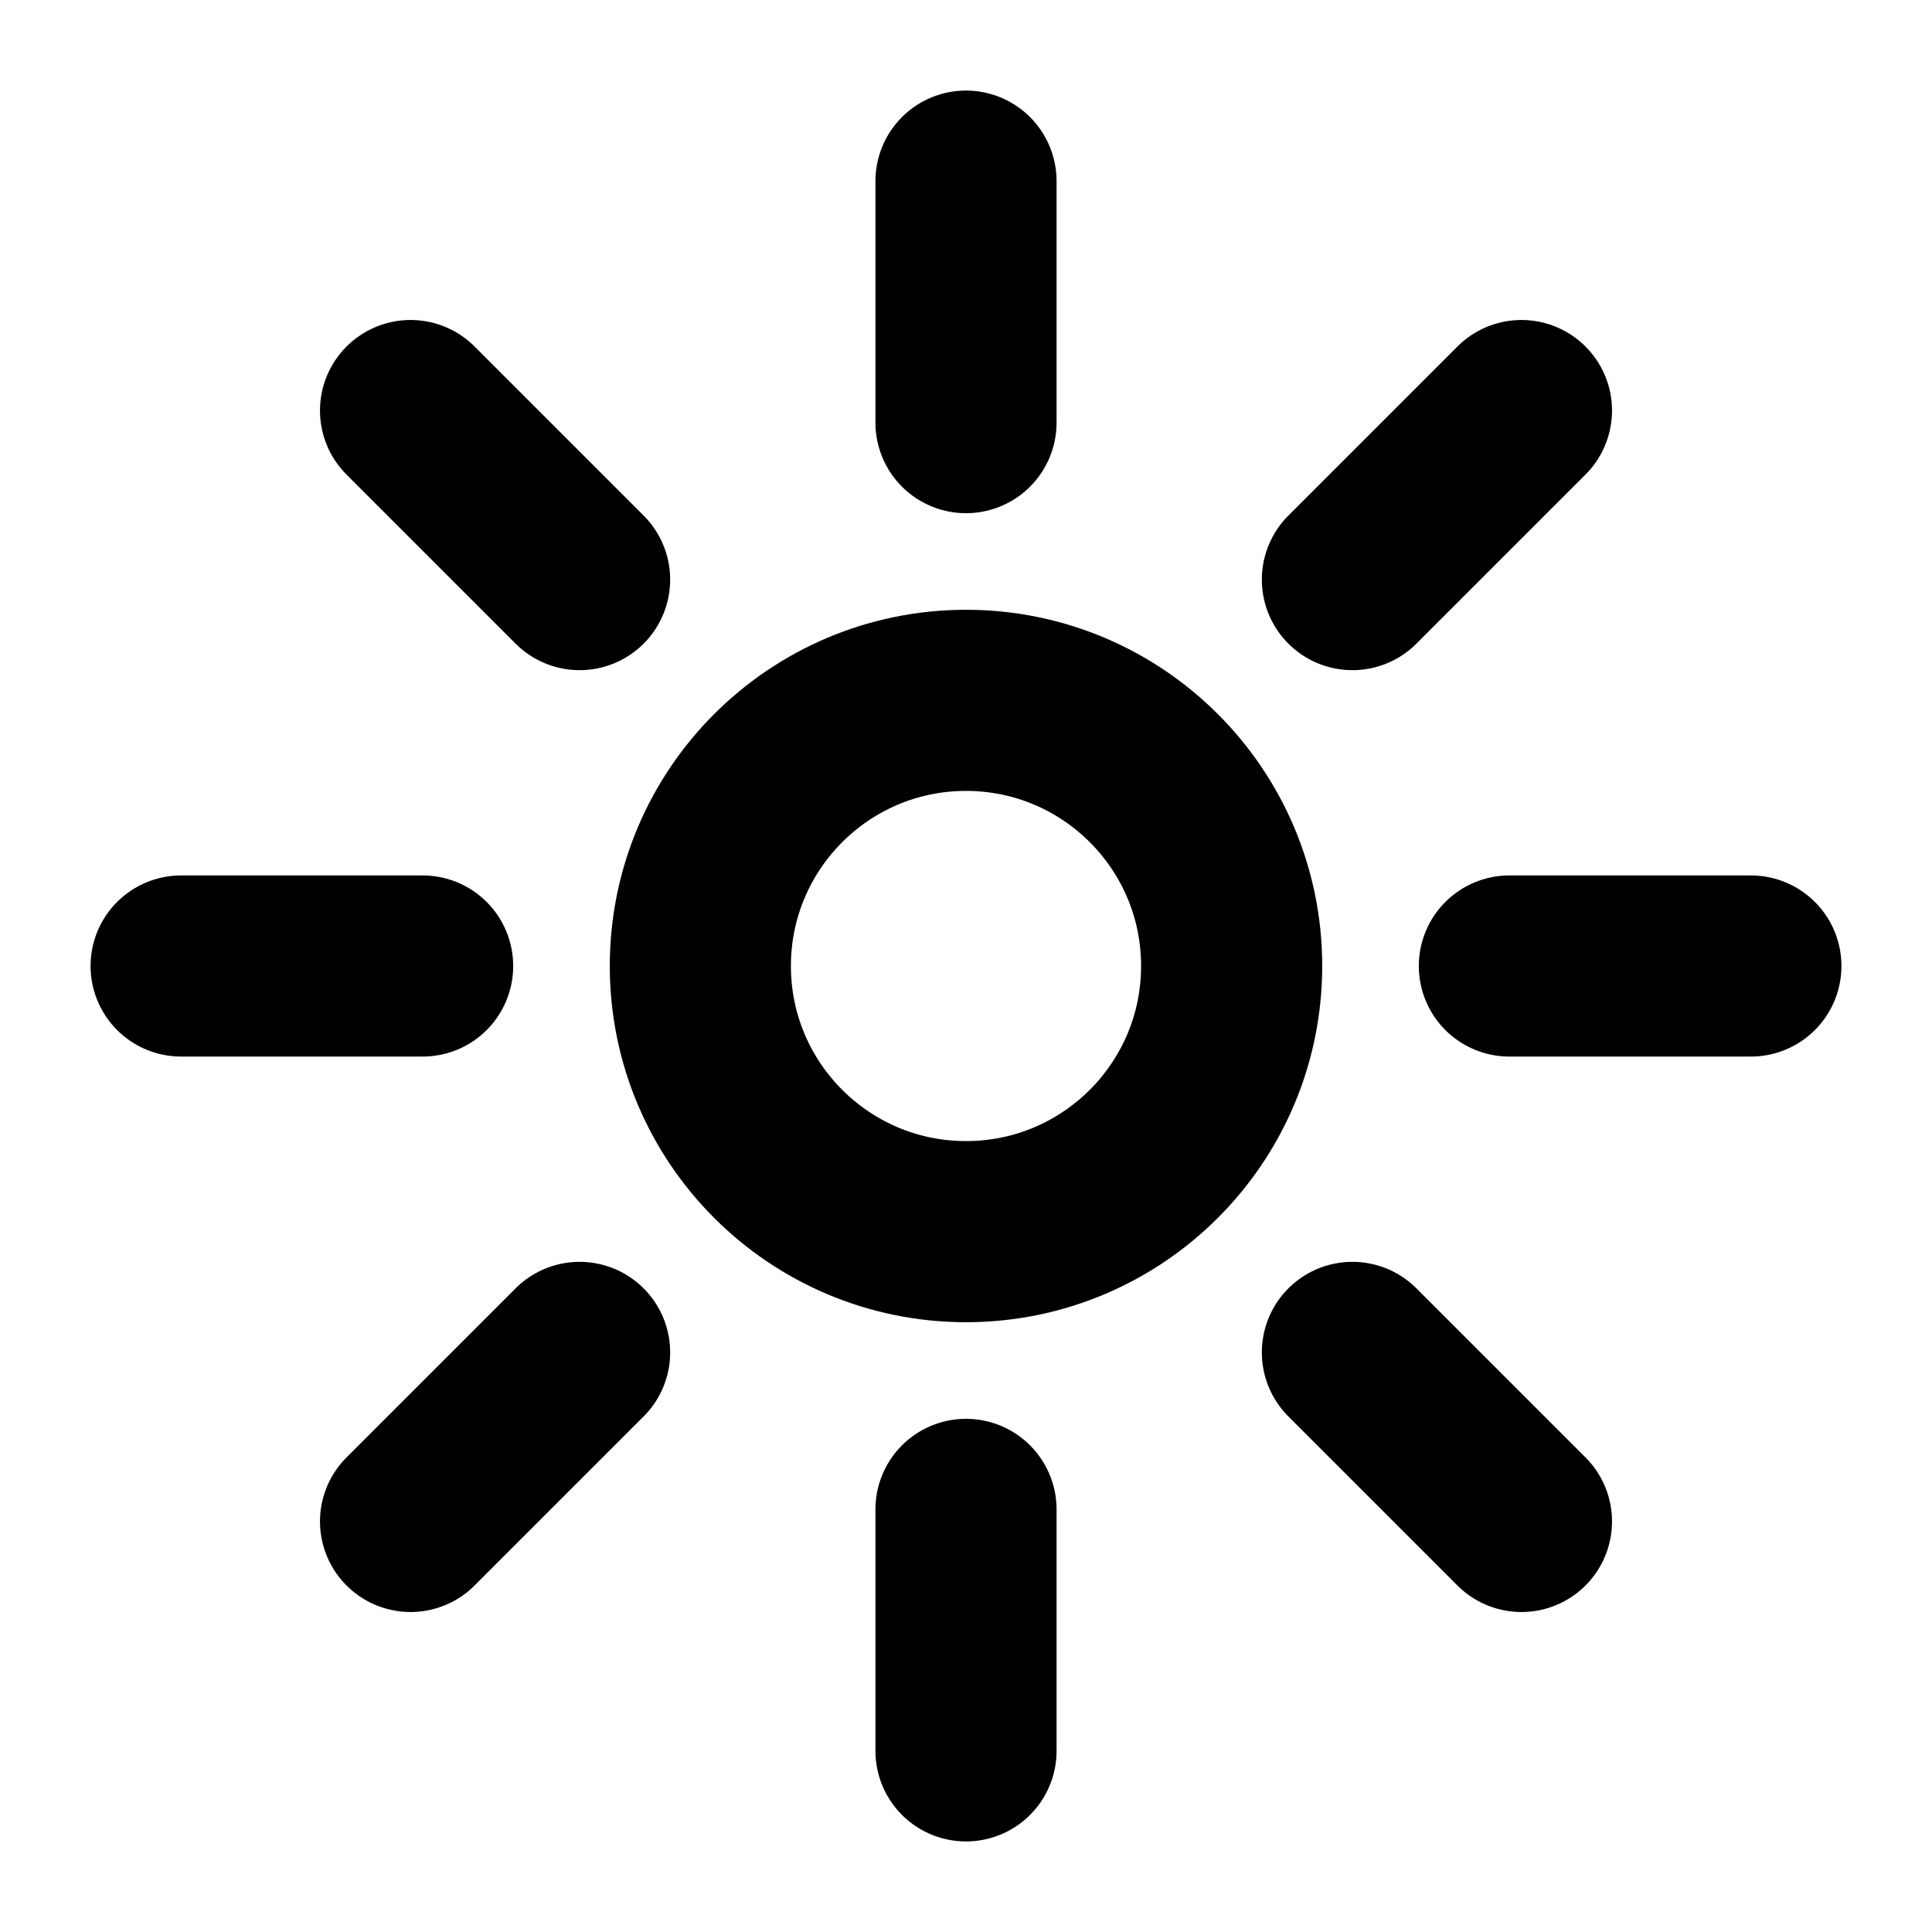
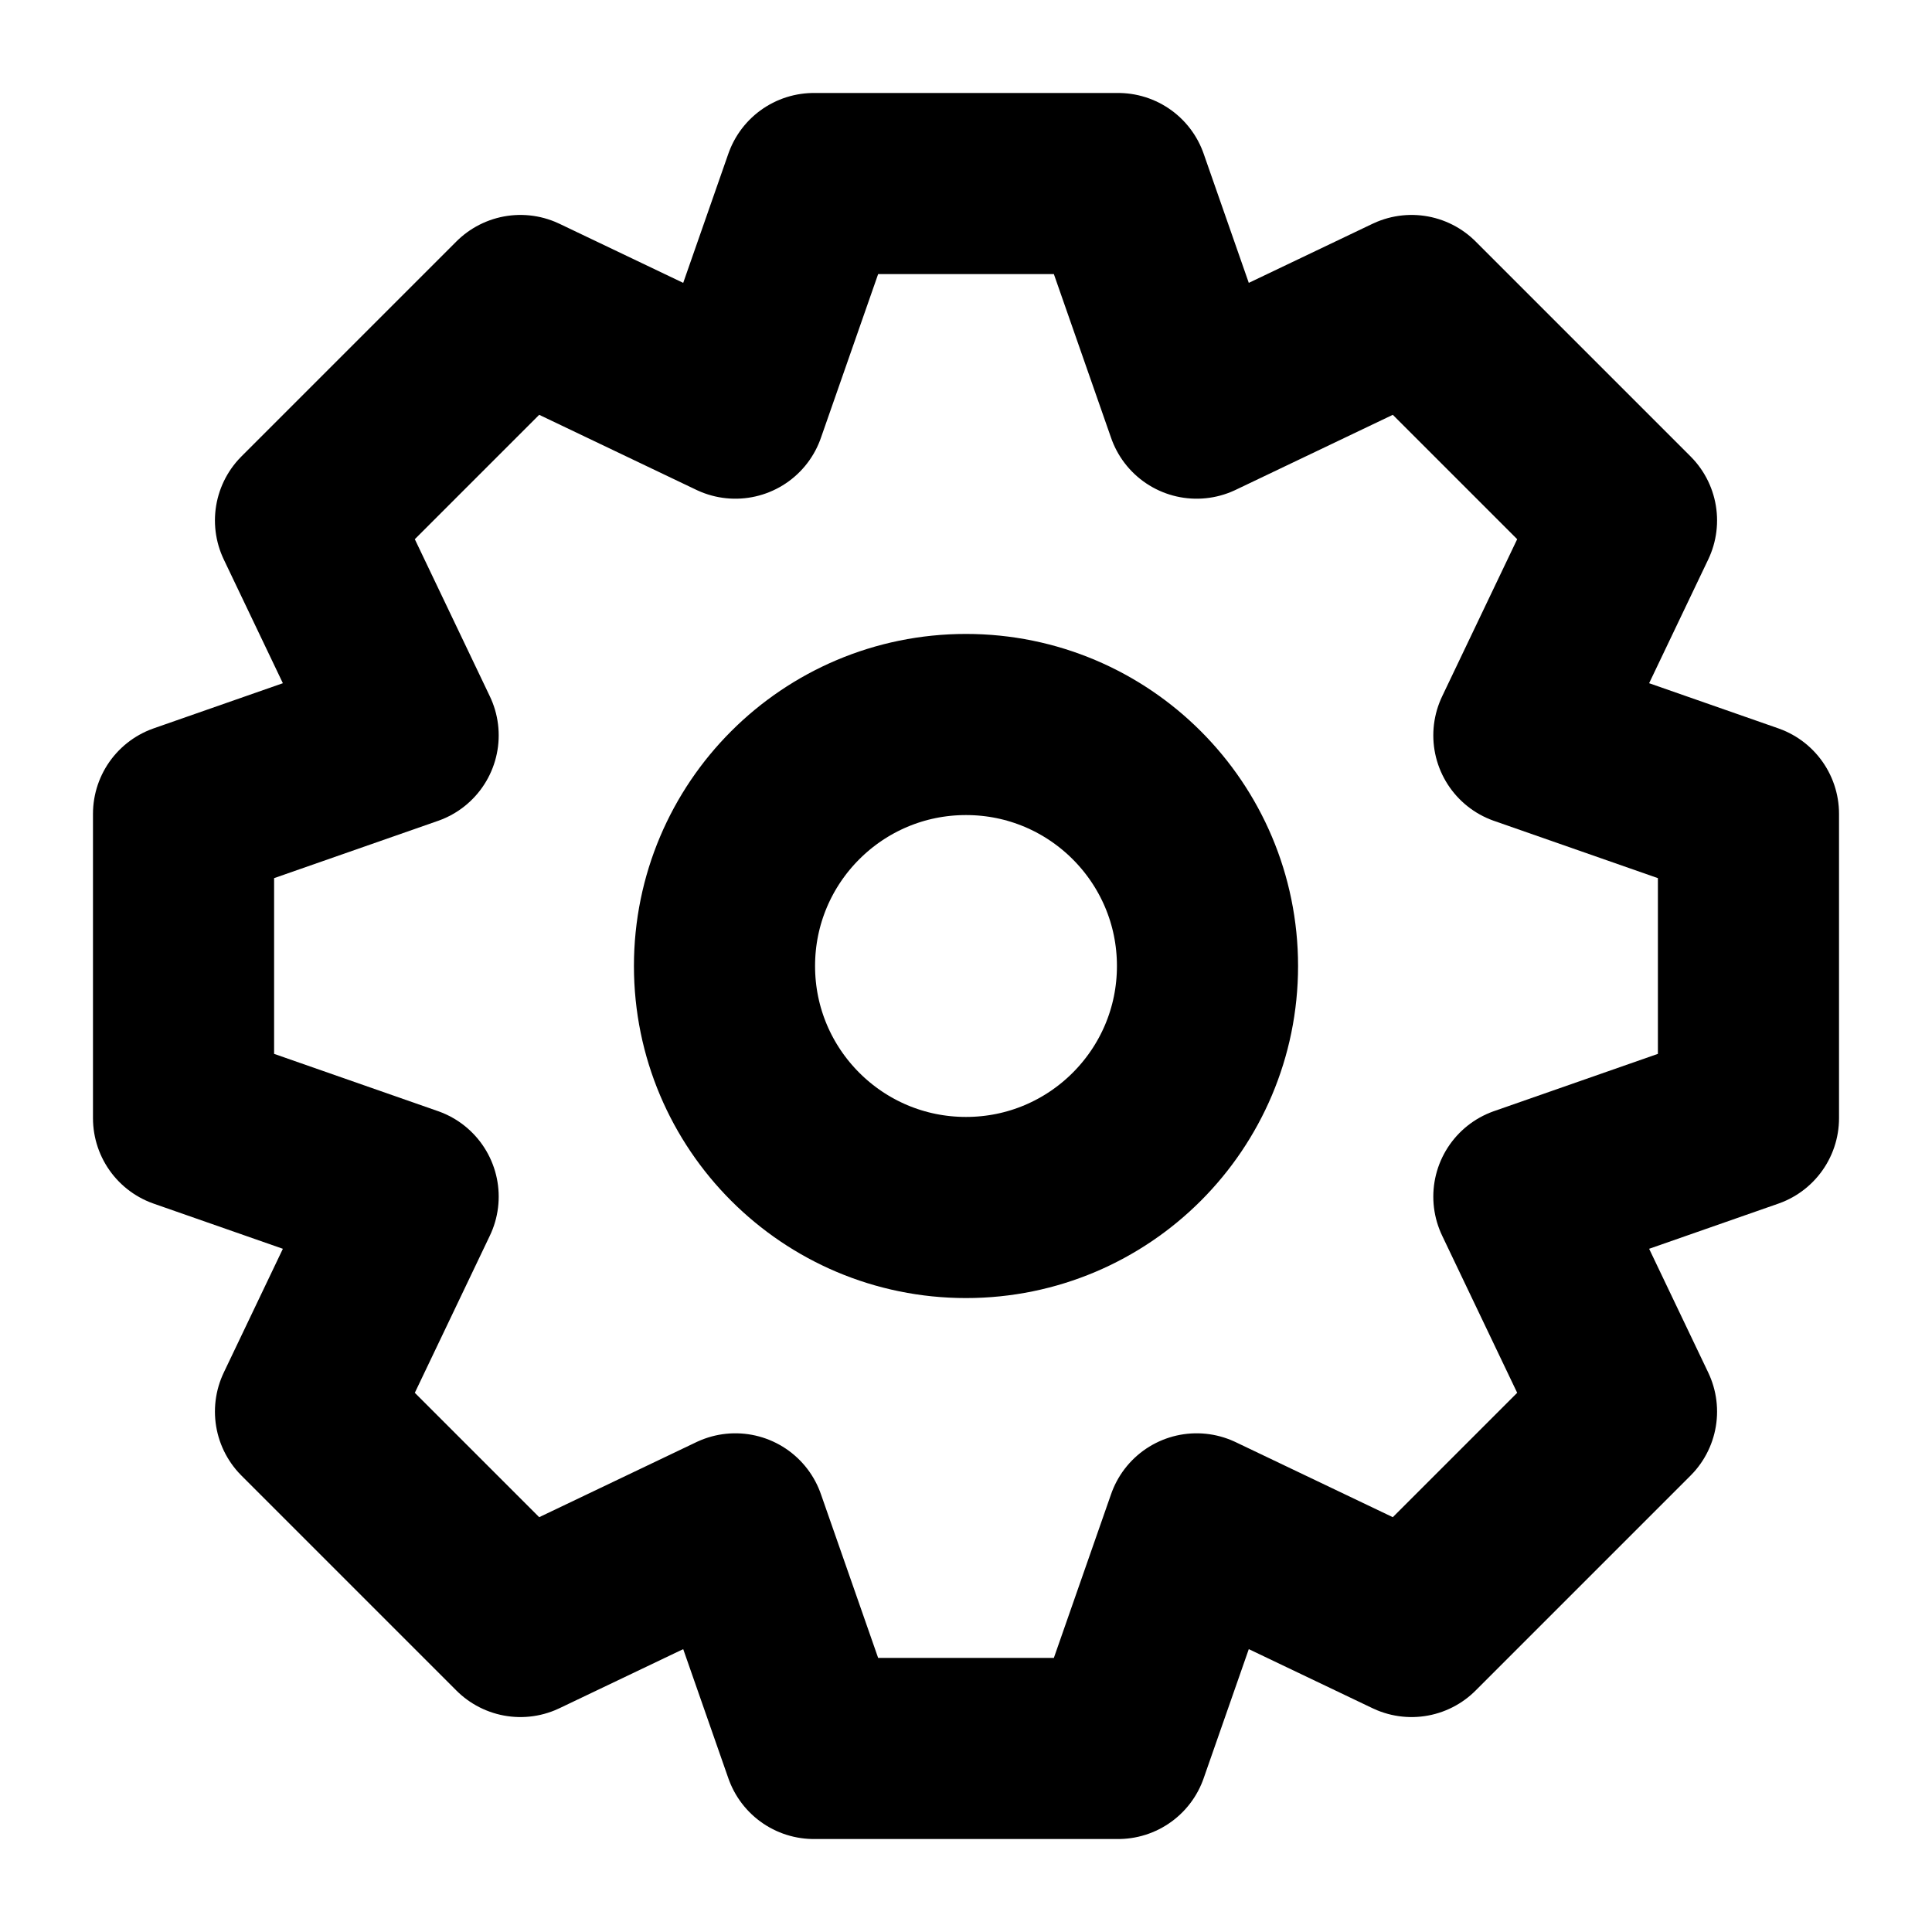
<svg xmlns="http://www.w3.org/2000/svg" width="16" height="16" viewBox="0 0 16 16" fill="none" stroke="#000" stroke-width="1.5" stroke-linecap="round" stroke-linejoin="round">
-   <circle cx="8" cy="8" r="2.2" />
-   <path d="M8 1.5v2M8 12.5v2M1.5 8h2M12.5 8h2M3.4 3.4l1.4 1.4M11.2 11.2l1.4 1.4M3.4 12.6l1.4-1.4M11.2 4.8l1.4-1.4" />
+   <path d="M12.62 6.09 L14.48 6.74 L14.48 9.26 L12.62 9.91 L12.62 9.91 L13.47 11.69 L11.69 13.47 L9.91 12.62 L9.91 12.62 L9.26 14.48 L6.74 14.48 L6.09 12.62 L6.09 12.62 L4.31 13.47 L2.53 11.69 L3.38 9.91 L3.38 9.91 L1.52 9.26 L1.52 6.74 L3.38 6.09 L3.38 6.09 L2.53 4.31 L4.31 2.53 L6.09 3.38 L6.09 3.38 L6.74 1.52 L9.26 1.52 L9.91 3.38 L9.91 3.38 L11.69 2.53 L13.47 4.31 L12.62 6.09Z" />
+   <circle cx="8" cy="8" r="2" />
</svg>
